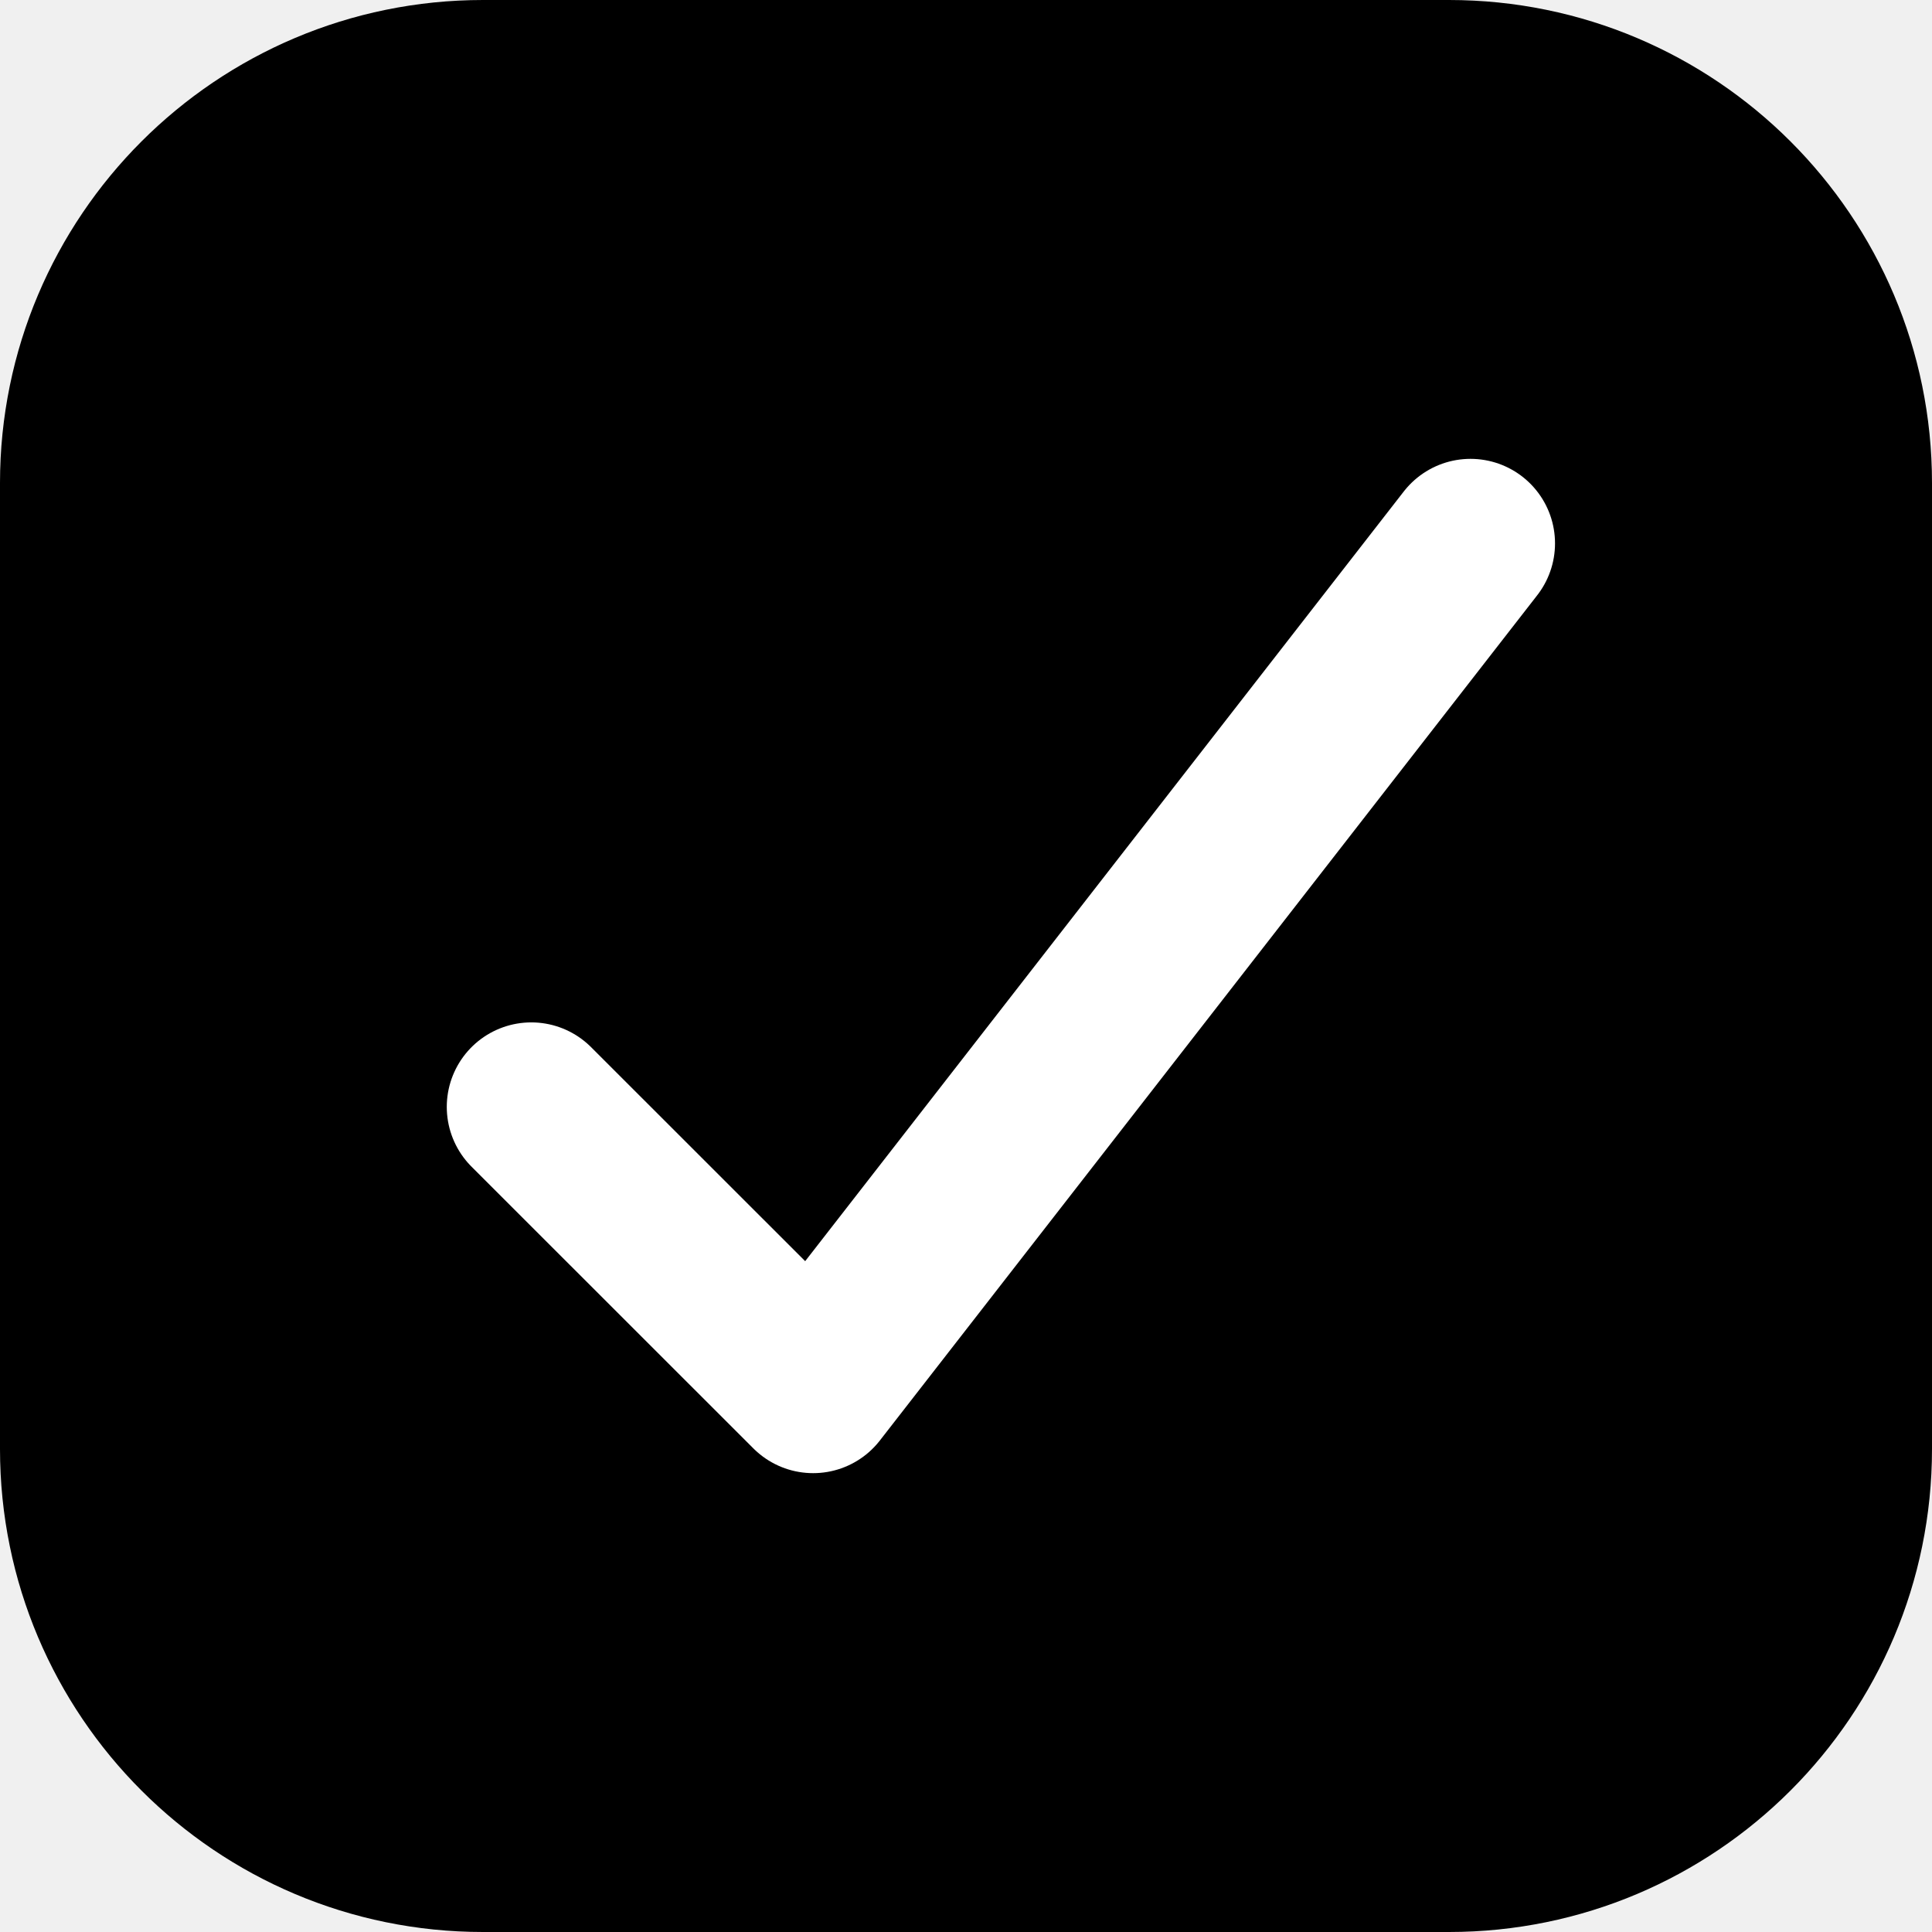
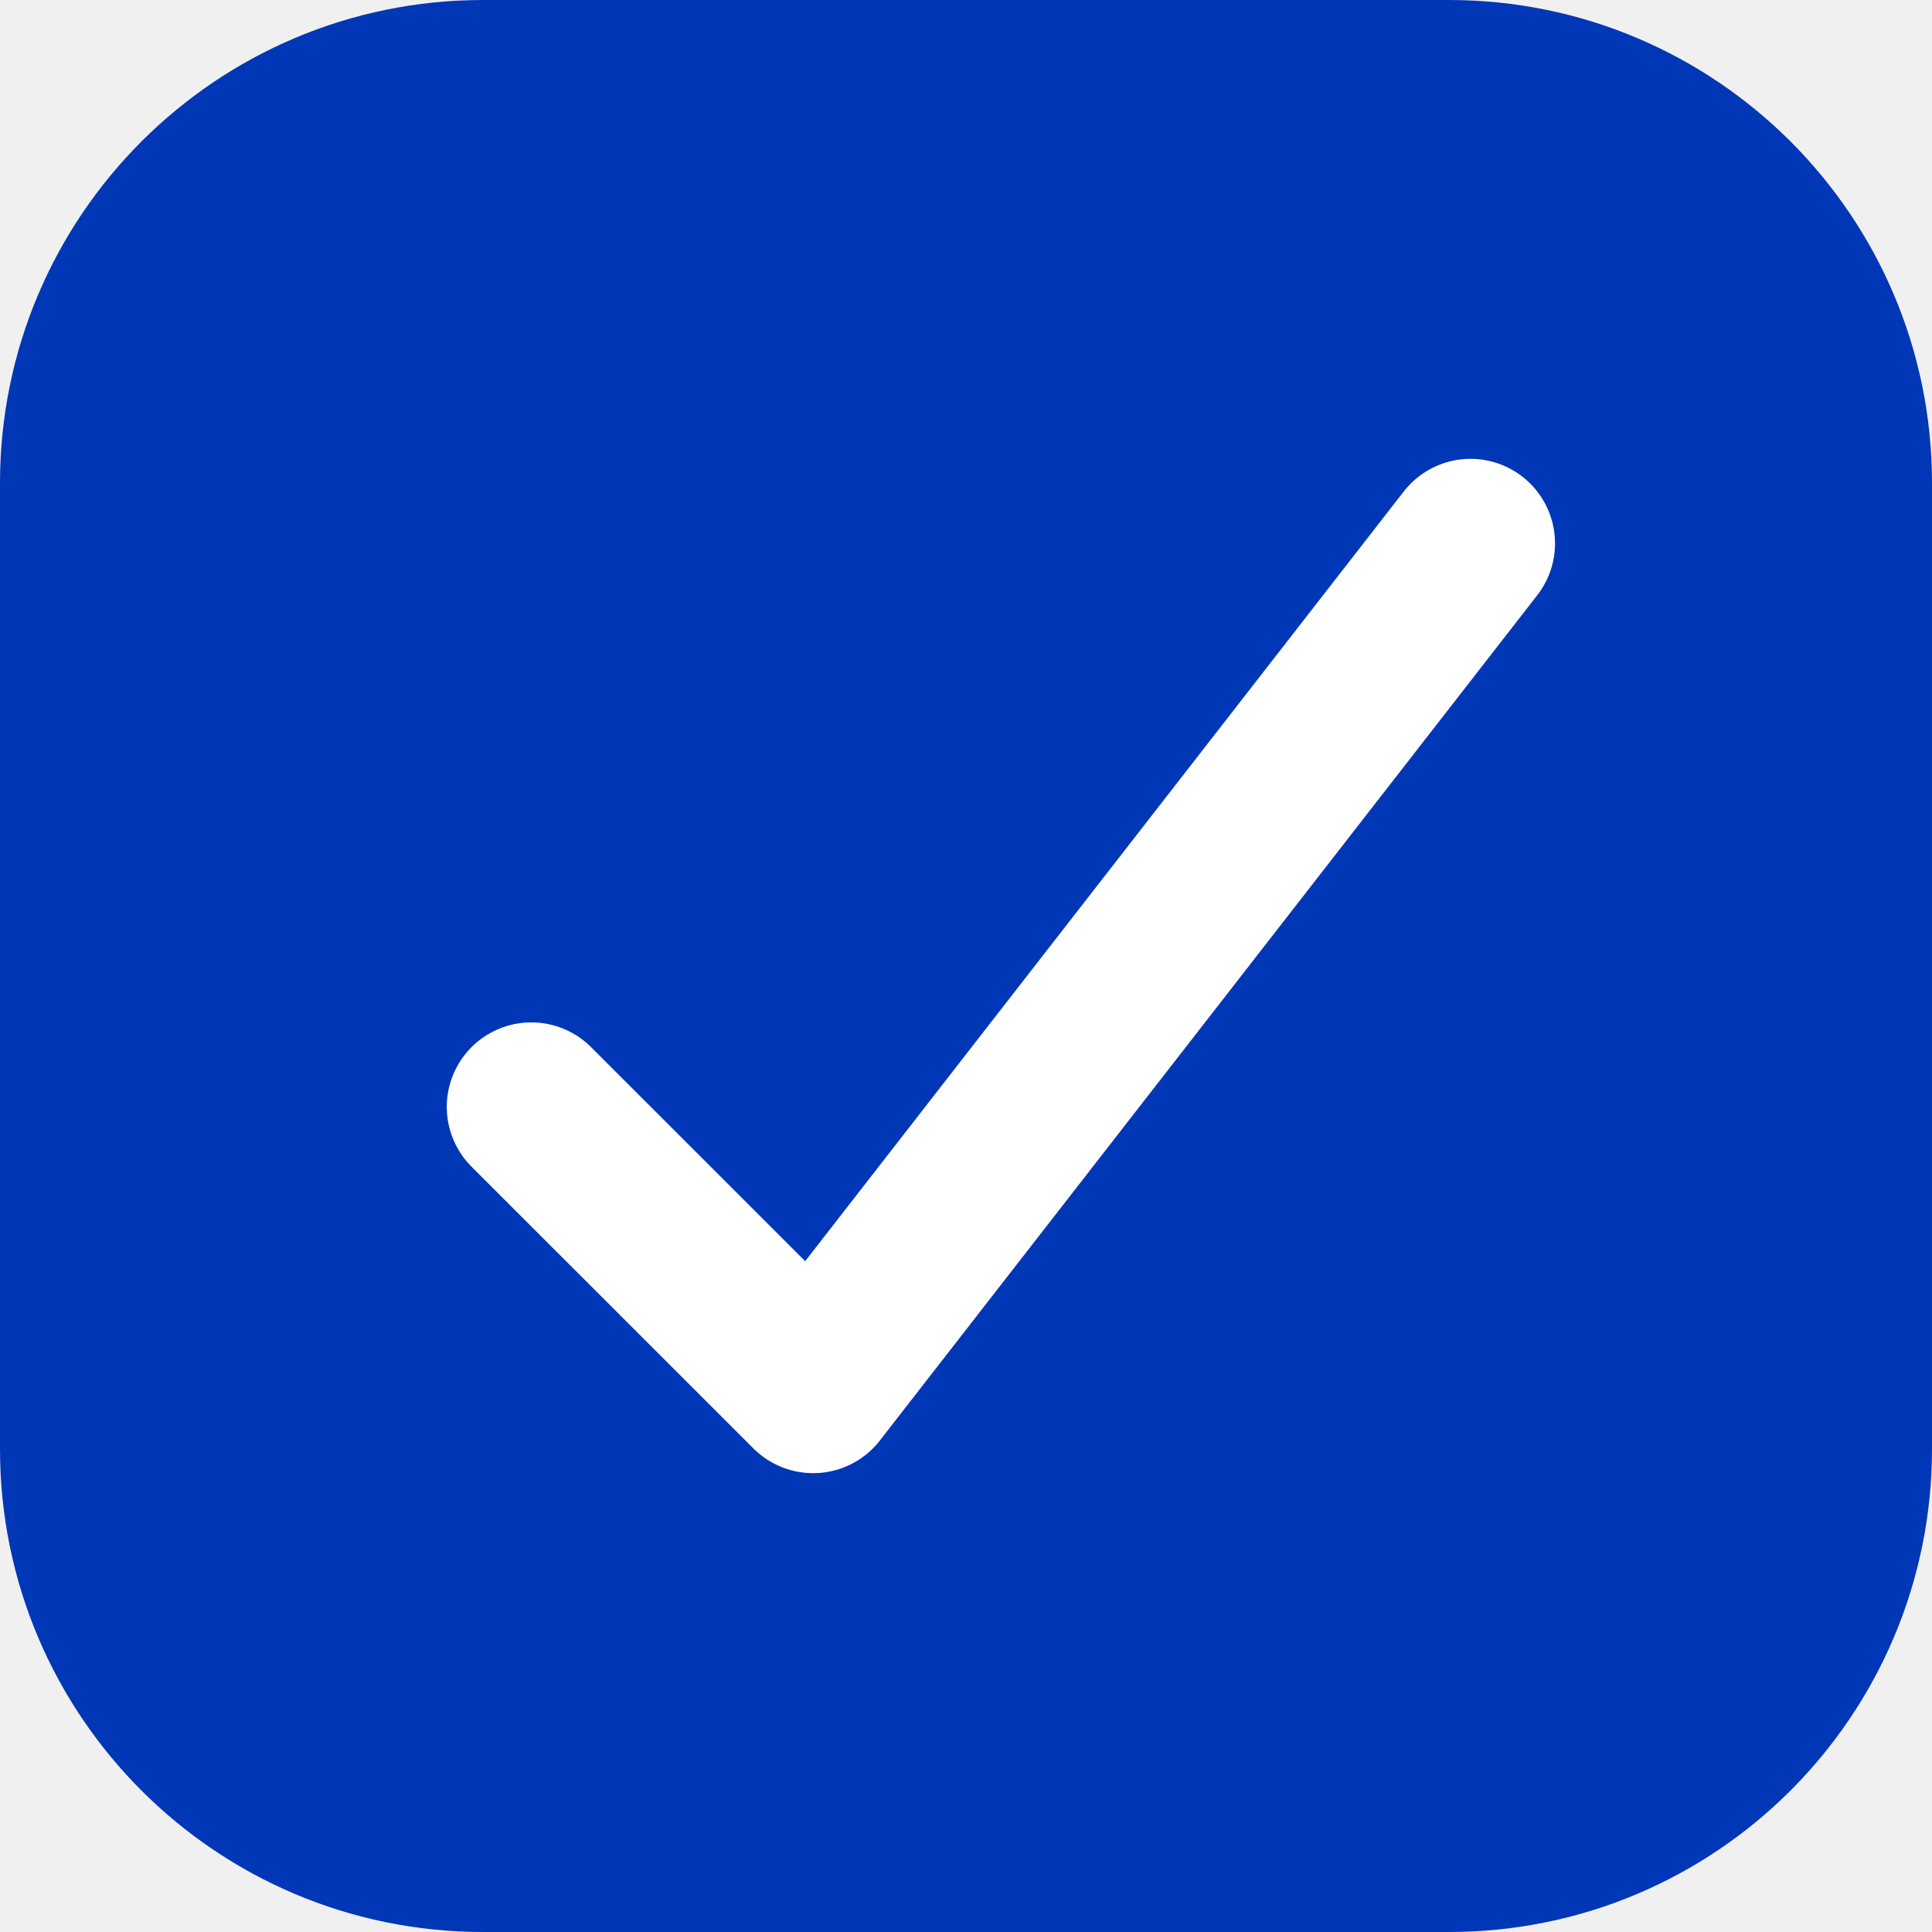
<svg xmlns="http://www.w3.org/2000/svg" width="16" height="16" viewBox="0 0 16 16" fill="none">
-   <rect x="0.7" y="0.7" width="14.6" height="14.6" rx="3.3" fill="black" stroke="black" stroke-width="1.4" />
+   <rect x="0.7" y="0.7" width="14.6" height="14.6" rx="3.3" fill="#0037B7" stroke="#0037B7" stroke-width="1.4" />
  <path d="M4.4 9.167L6.734 11.5L12.178 4.5" stroke="white" stroke-width="1.4" stroke-linecap="round" stroke-linejoin="round" />
</svg>
